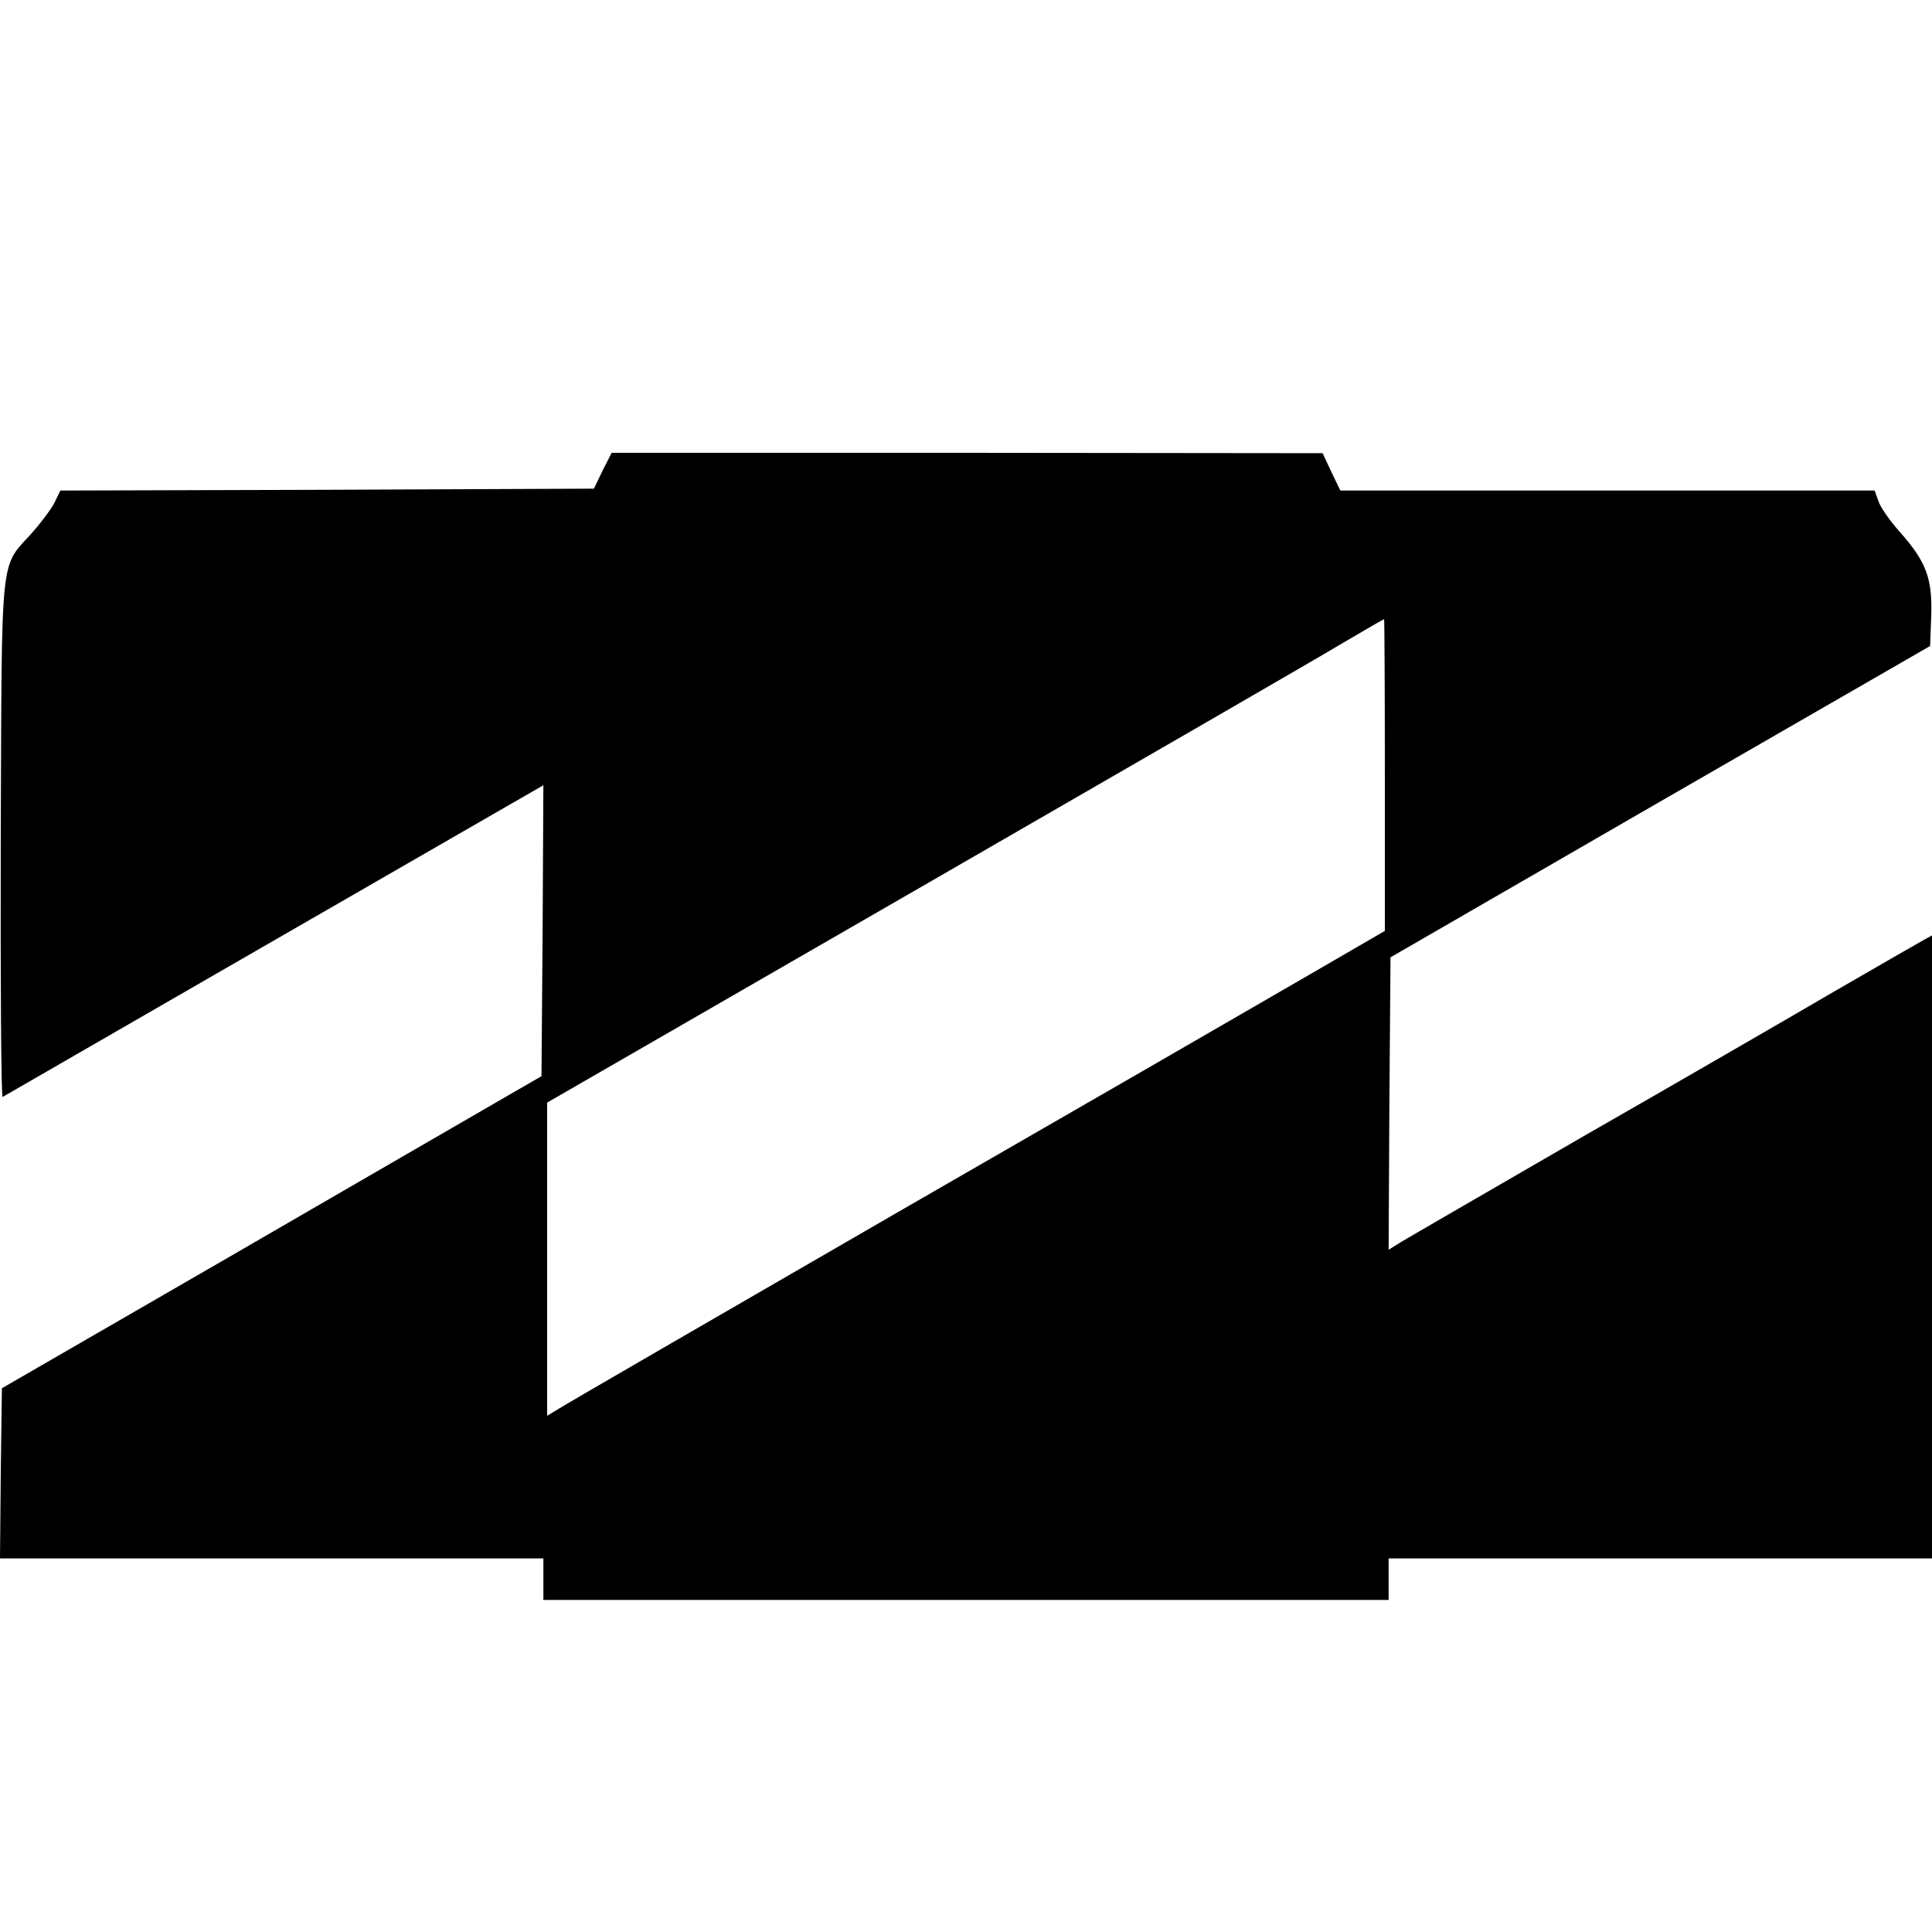
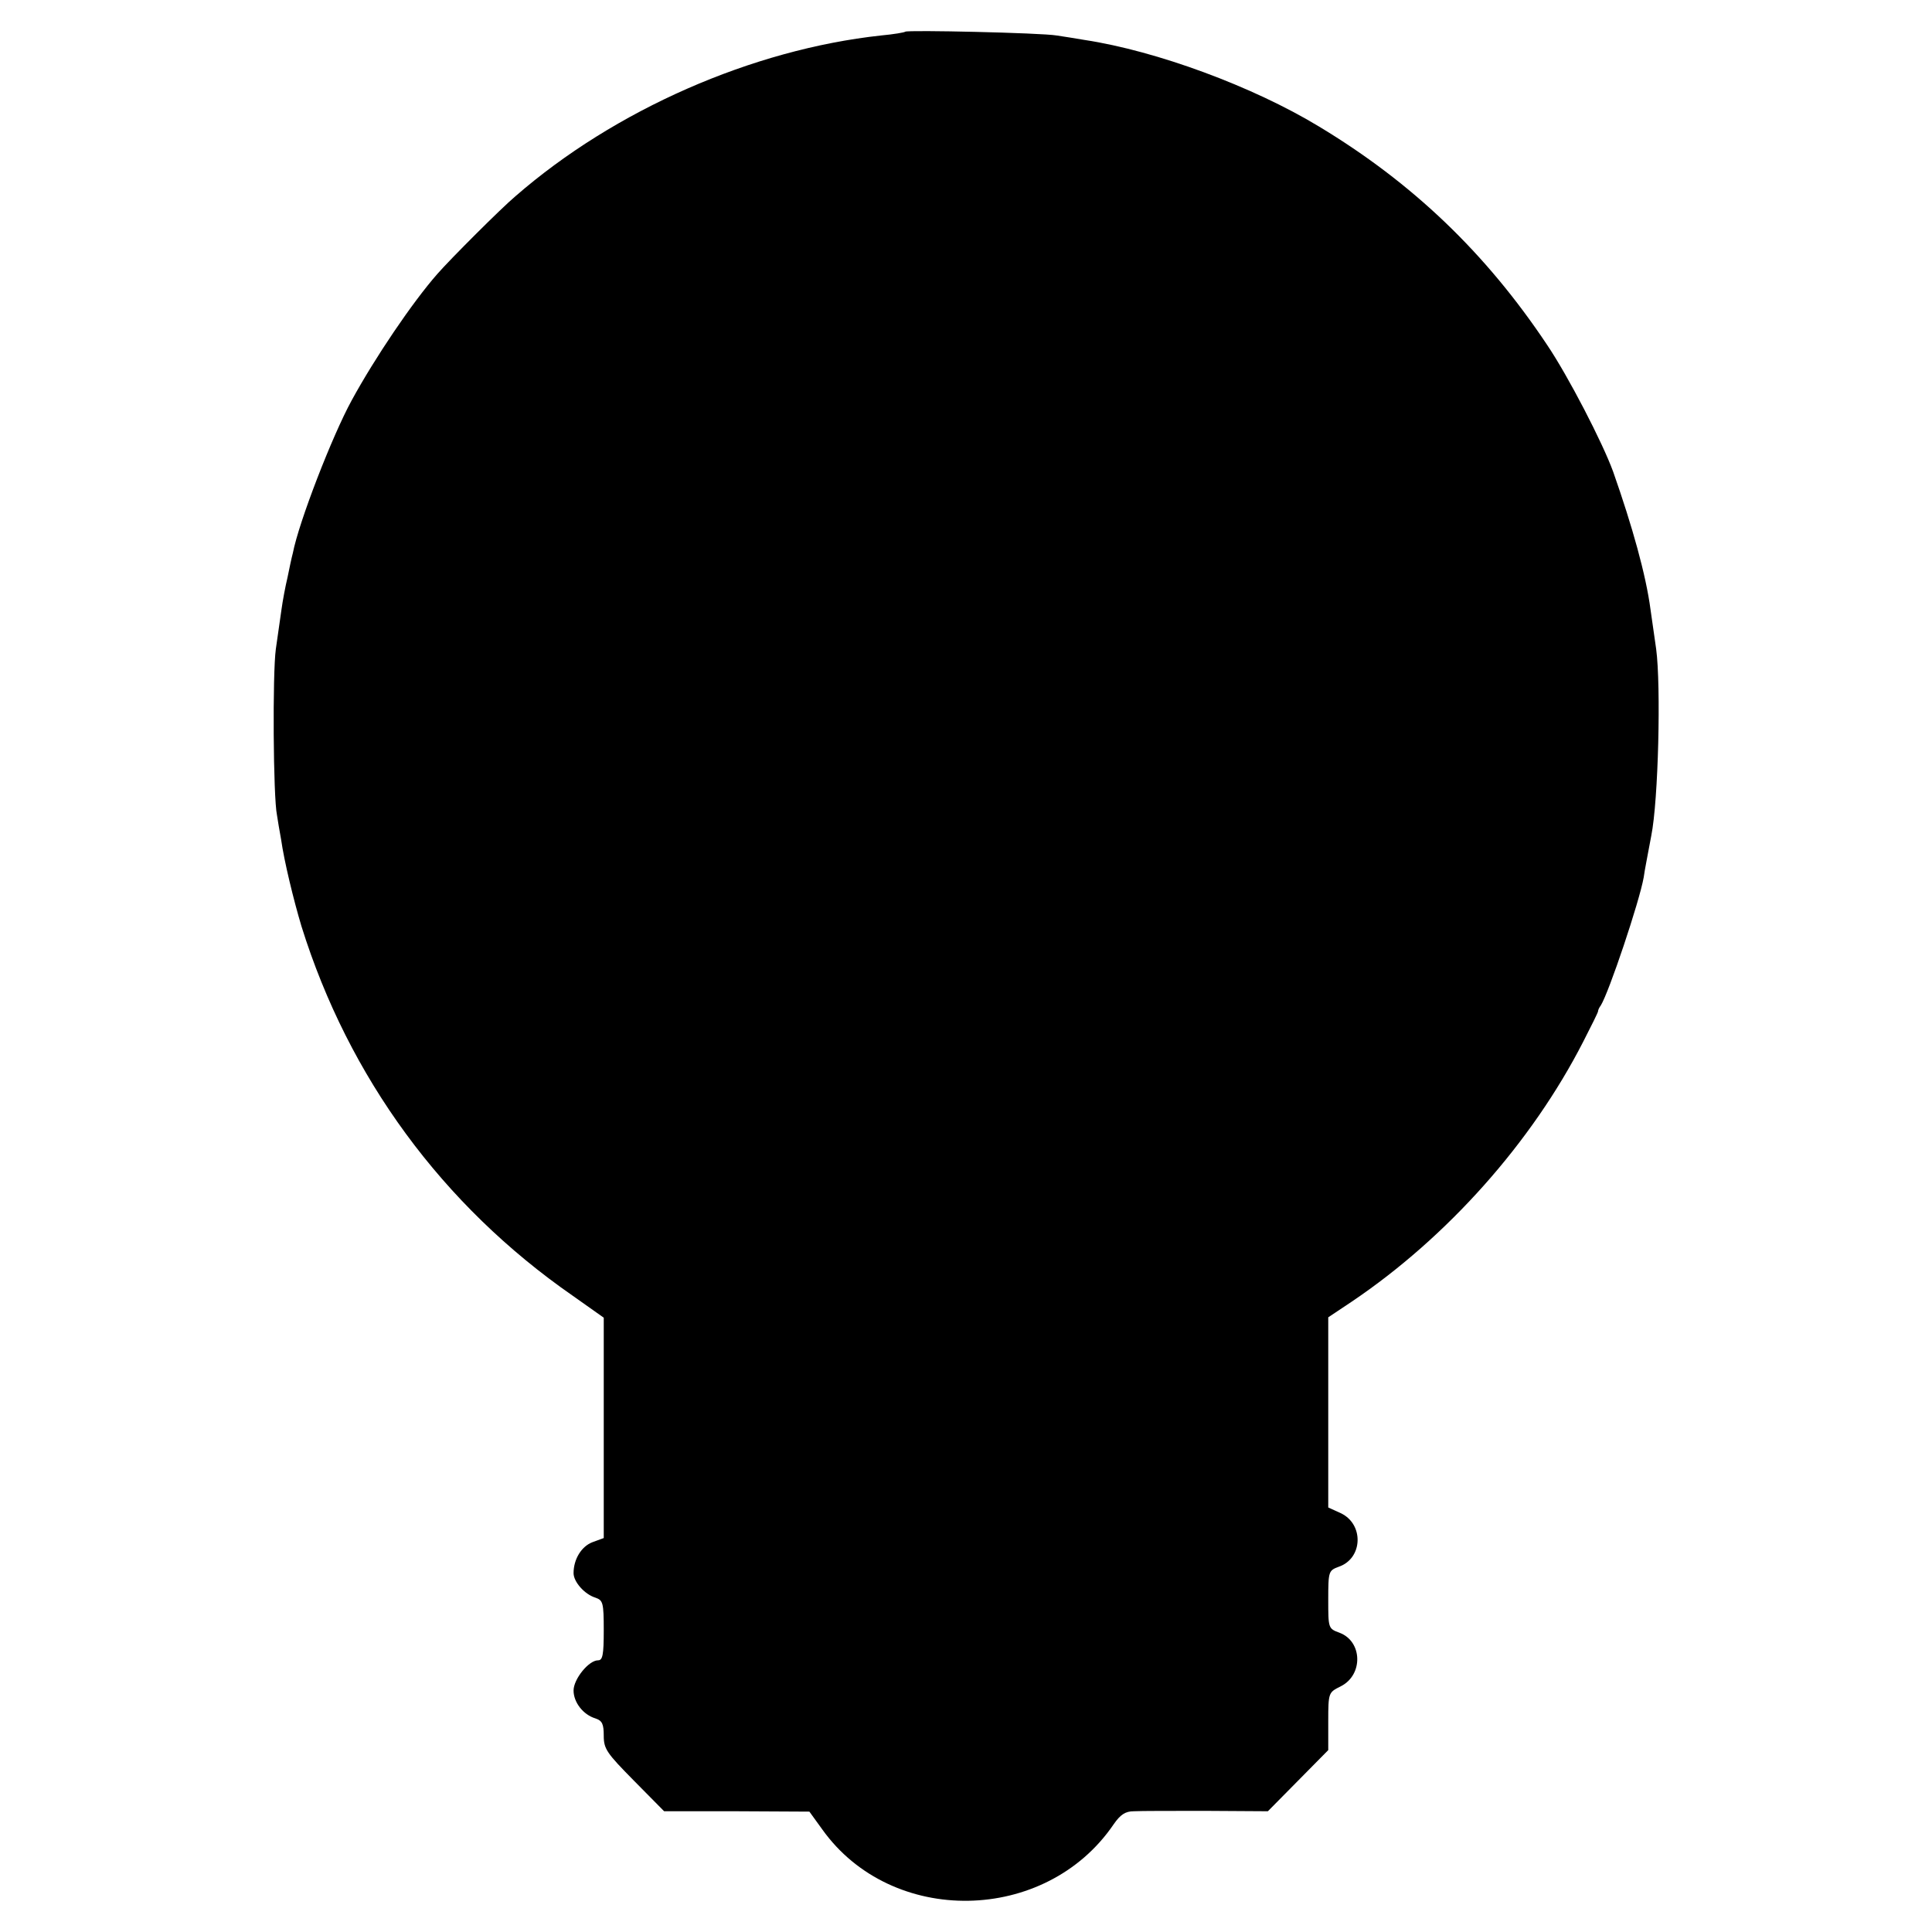
<svg xmlns="http://www.w3.org/2000/svg" version="1.0" width="512pt" height="512pt" viewBox="0 0 512 512" preserveAspectRatio="xMidYMid meet">
  <g transform="translate(0,512) scale(0.1,-0.1)" fill="#000000" stroke="none">
-     <path d="M1597 3873 l-23 -48 -707 -3 -707 -2 -16 -33 c-9 -17 -36 -53 -59 -79 -86 -96 -80 -36 -83 -811 -1 -379 1 -686 5 -684 26 15 1191 687 1301 750 l132 76 -2 -386 -3 -385 -135 -78 c-74 -43 -396 -229 -715 -414 l-580 -335 -3 -225 -2 -226 720 0 720 0 0 -55 0 -55 1120 0 1120 0 0 55 0 55 720 0 720 0 0 825 0 826 -22 -12 c-13 -7 -120 -69 -238 -137 -118 -69 -417 -242 -665 -384 -247 -143 -465 -269 -483 -280 l-32 -20 2 388 3 387 715 413 715 412 3 81 c3 98 -13 142 -83 221 -26 29 -52 66 -57 82 l-10 28 -708 0 -708 0 -24 50 -23 49 -942 1 -942 0 -24 -47z m2073 -806 l0 -414 -212 -123 c-117 -68 -602 -348 -1078 -622 -476 -275 -880 -509 -897 -520 l-33 -20 0 415 0 415 992 572 c546 315 1045 603 1108 641 63 37 116 68 118 68 1 1 2 -185 2 -412z" />
+     <path d="M2399 5036 c-2 -2 -31 -7 -64 -10 -341 -37 -706 -197 -969 -426 -38 -32 -173 -167 -207 -206 -66 -75 -166 -223 -227 -335 -51 -93 -140 -322 -156 -405 -3 -11 -9 -39 -14 -64 -6 -25 -13 -63 -16 -85 -3 -22 -10 -69 -15 -105 -9 -65 -7 -393 3 -440 2 -14 7 -43 11 -65 8 -57 33 -160 54 -230 125 -400 373 -739 719 -979 l82 -58 0 -292 0 -292 -30 -11 c-29 -11 -50 -45 -50 -82 0 -23 29 -56 58 -65 20 -7 22 -13 22 -87 0 -65 -3 -79 -15 -79 -25 0 -65 -50 -65 -80 0 -31 25 -64 58 -74 18 -6 22 -15 22 -46 0 -35 8 -46 80 -119 l80 -81 192 0 193 -1 34 -47 c184 -258 592 -251 772 13 18 26 31 35 54 35 17 1 103 1 192 1 l163 -1 80 81 80 81 0 77 c0 76 1 76 33 92 60 30 58 119 -3 142 -30 11 -30 12 -30 88 0 75 1 77 28 87 64 22 67 113 5 142 l-33 15 0 252 0 252 63 42 c252 170 476 421 613 689 21 41 39 77 39 80 0 3 3 10 7 15 22 35 103 277 114 340 2 17 12 66 20 110 19 94 26 398 13 495 -5 36 -12 83 -15 105 -12 91 -48 220 -99 365 -28 77 -119 253 -175 336 -162 243 -356 429 -605 579 -175 106 -430 200 -620 229 -22 4 -56 9 -75 12 -41 7 -395 15 -401 10z" />
  </g>
</svg>
